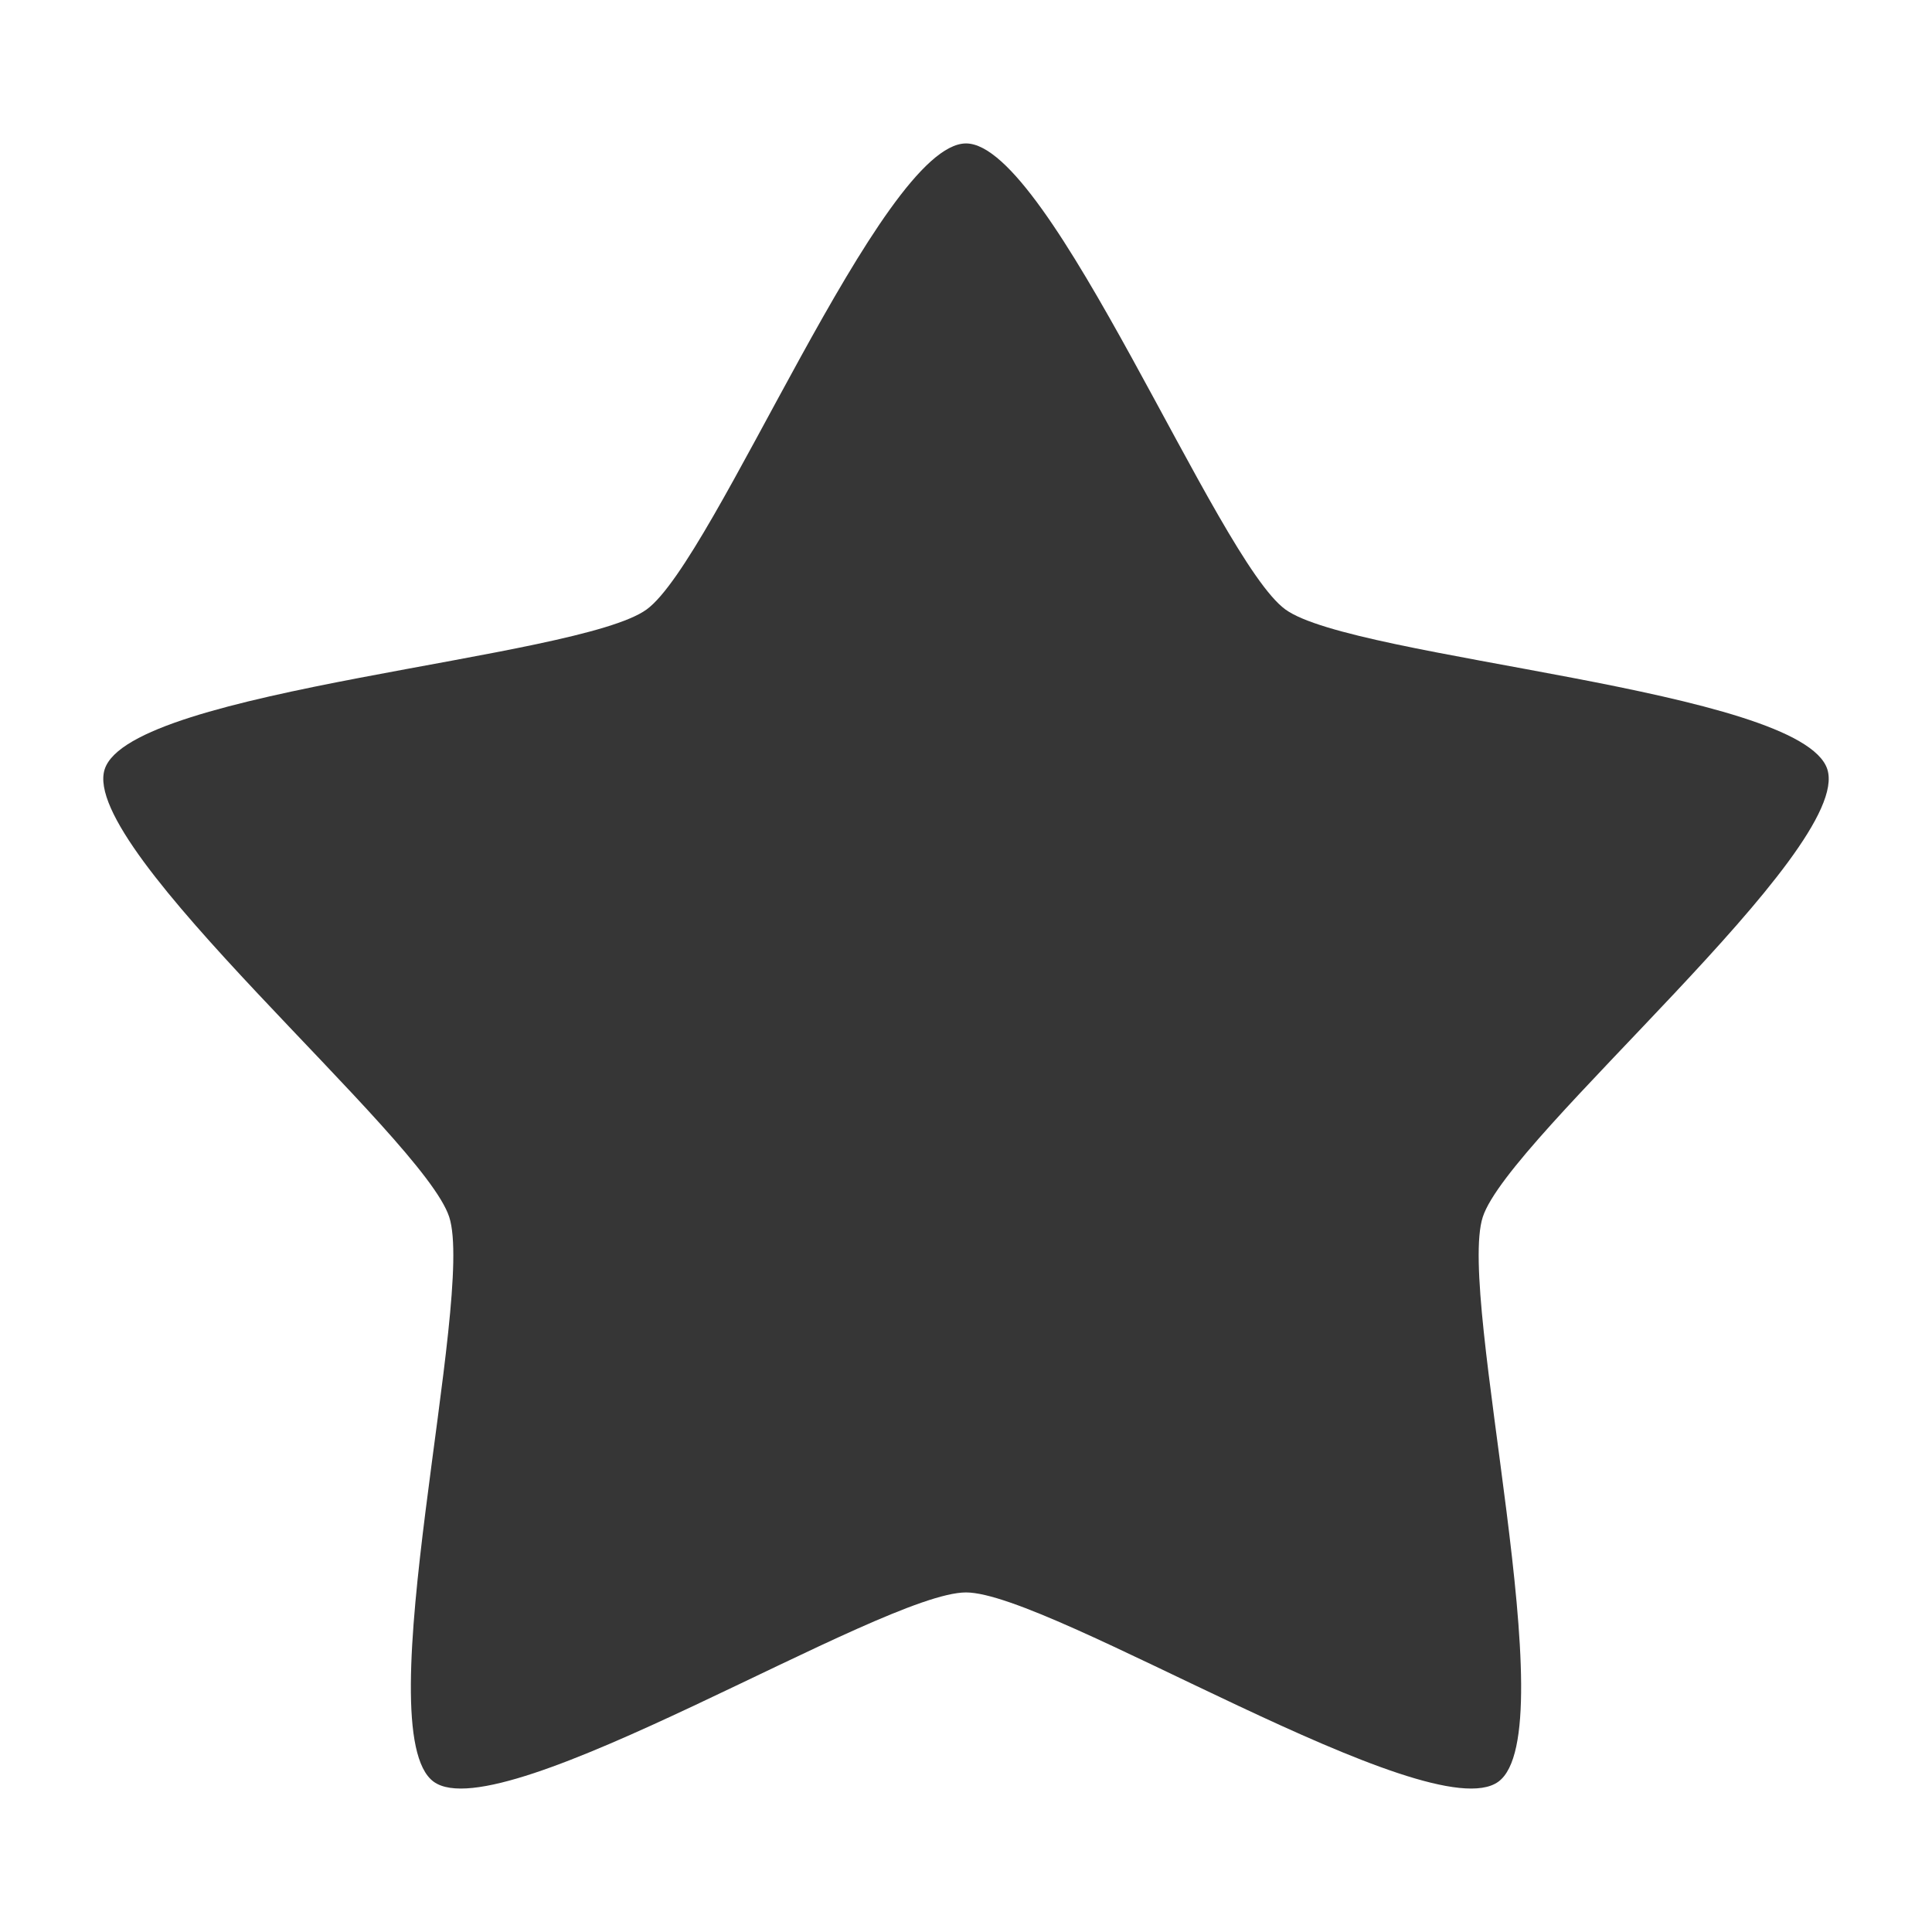
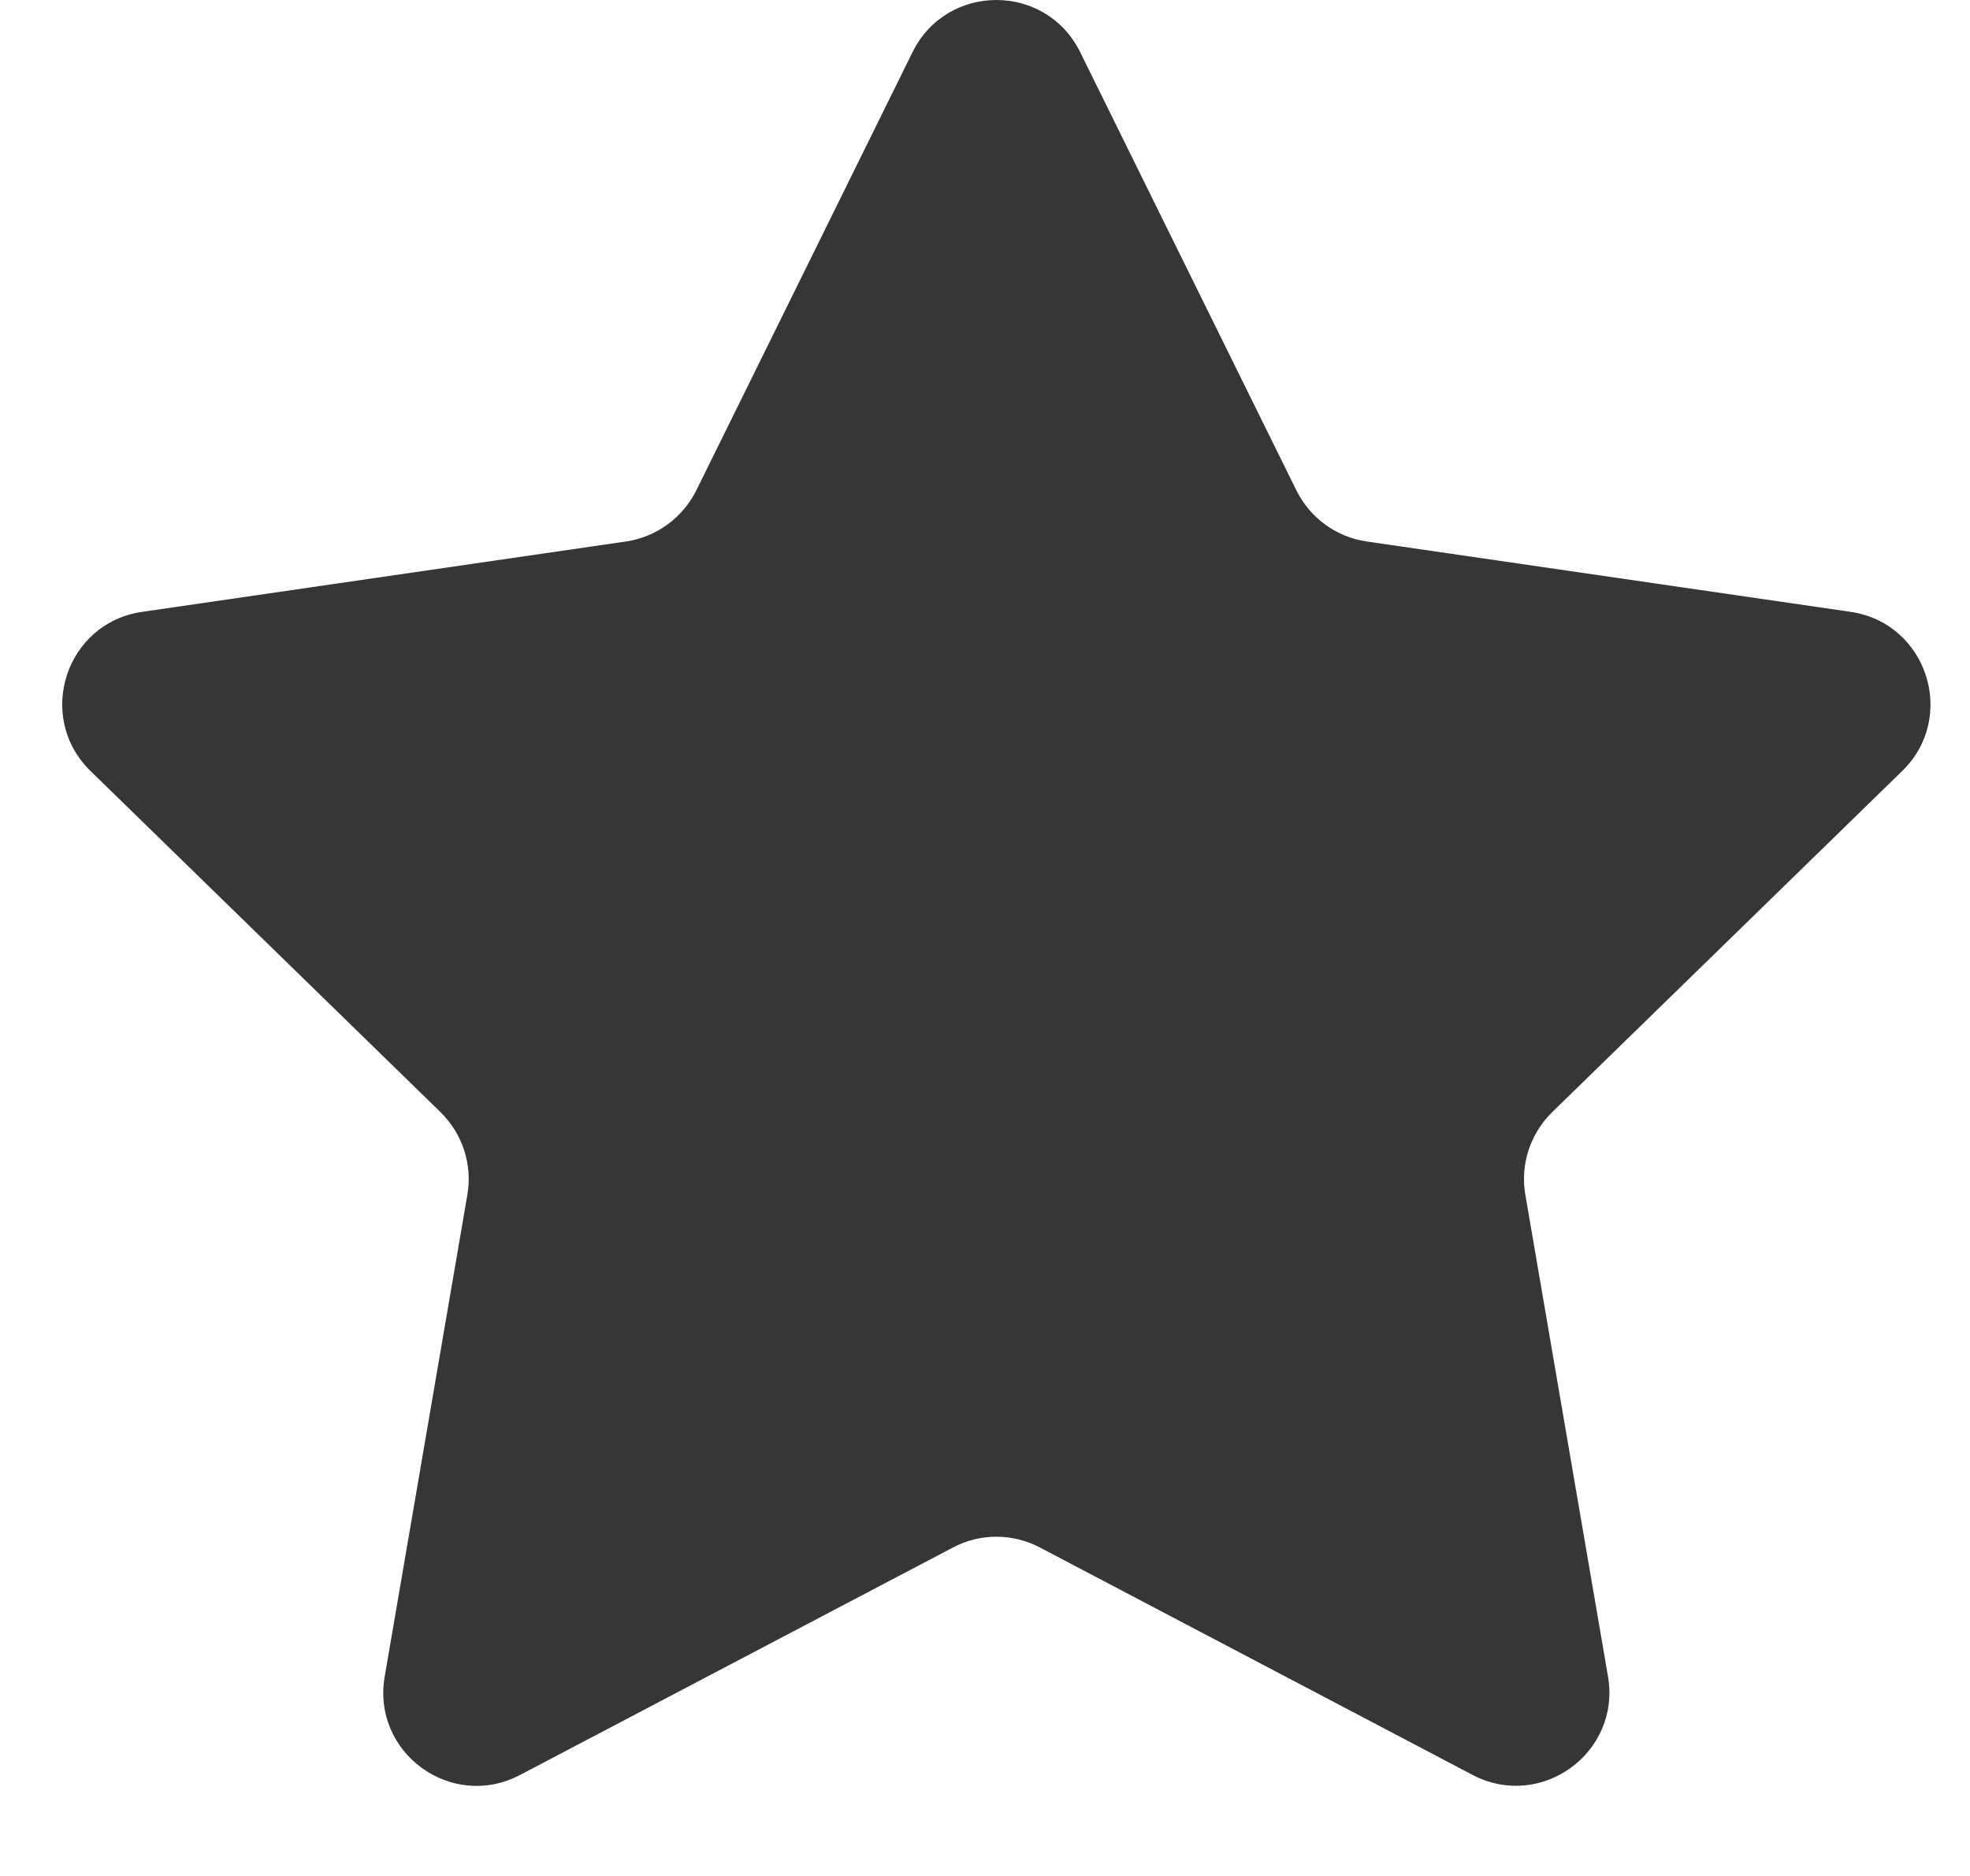
- <svg xmlns="http://www.w3.org/2000/svg" width="512px" height="512px" viewBox="0 0 512 512">
-   <path fill="#363636" d="M256 38.013c-22.458 0-66.472 110.3-84.64 123.502-18.17 13.2-136.674 20.975-143.614 42.334-6.94 21.358 84.362 97.303 91.302 118.662 6.94 21.36-22.286 136.465-4.116 149.665 18.17 13.2 118.61-50.164 141.068-50.164 22.458 0 122.9 63.365 141.068 50.164 18.17-13.2-11.056-128.306-4.116-149.665 6.94-21.36 98.242-97.304 91.302-118.663-6.94-21.36-125.444-29.134-143.613-42.335-18.168-13.2-62.182-123.502-84.64-123.502z" />
+ <svg xmlns="http://www.w3.org/2000/svg" width="21" height="20" viewBox="0 0 21 20" fill="none">
+   <path d="M11.514 0.555L13.82 5.229C13.966 5.522 14.244 5.726 14.57 5.773L19.727 6.523C20.542 6.642 20.868 7.645 20.277 8.22L16.546 11.857C16.312 12.087 16.204 12.415 16.26 12.738L17.141 17.873C17.28 18.687 16.427 19.305 15.698 18.923L11.085 16.498C10.794 16.345 10.448 16.345 10.159 16.498L5.544 18.923C4.813 19.308 3.96 18.687 4.101 17.873L4.982 12.738C5.038 12.415 4.93 12.087 4.696 11.857L0.965 8.22C0.374 7.643 0.7 6.64 1.516 6.523L6.672 5.773C6.995 5.726 7.276 5.522 7.422 5.229L9.728 0.555C10.094 -0.185 11.148 -0.185 11.514 0.555Z" fill="#363636" />
</svg>
